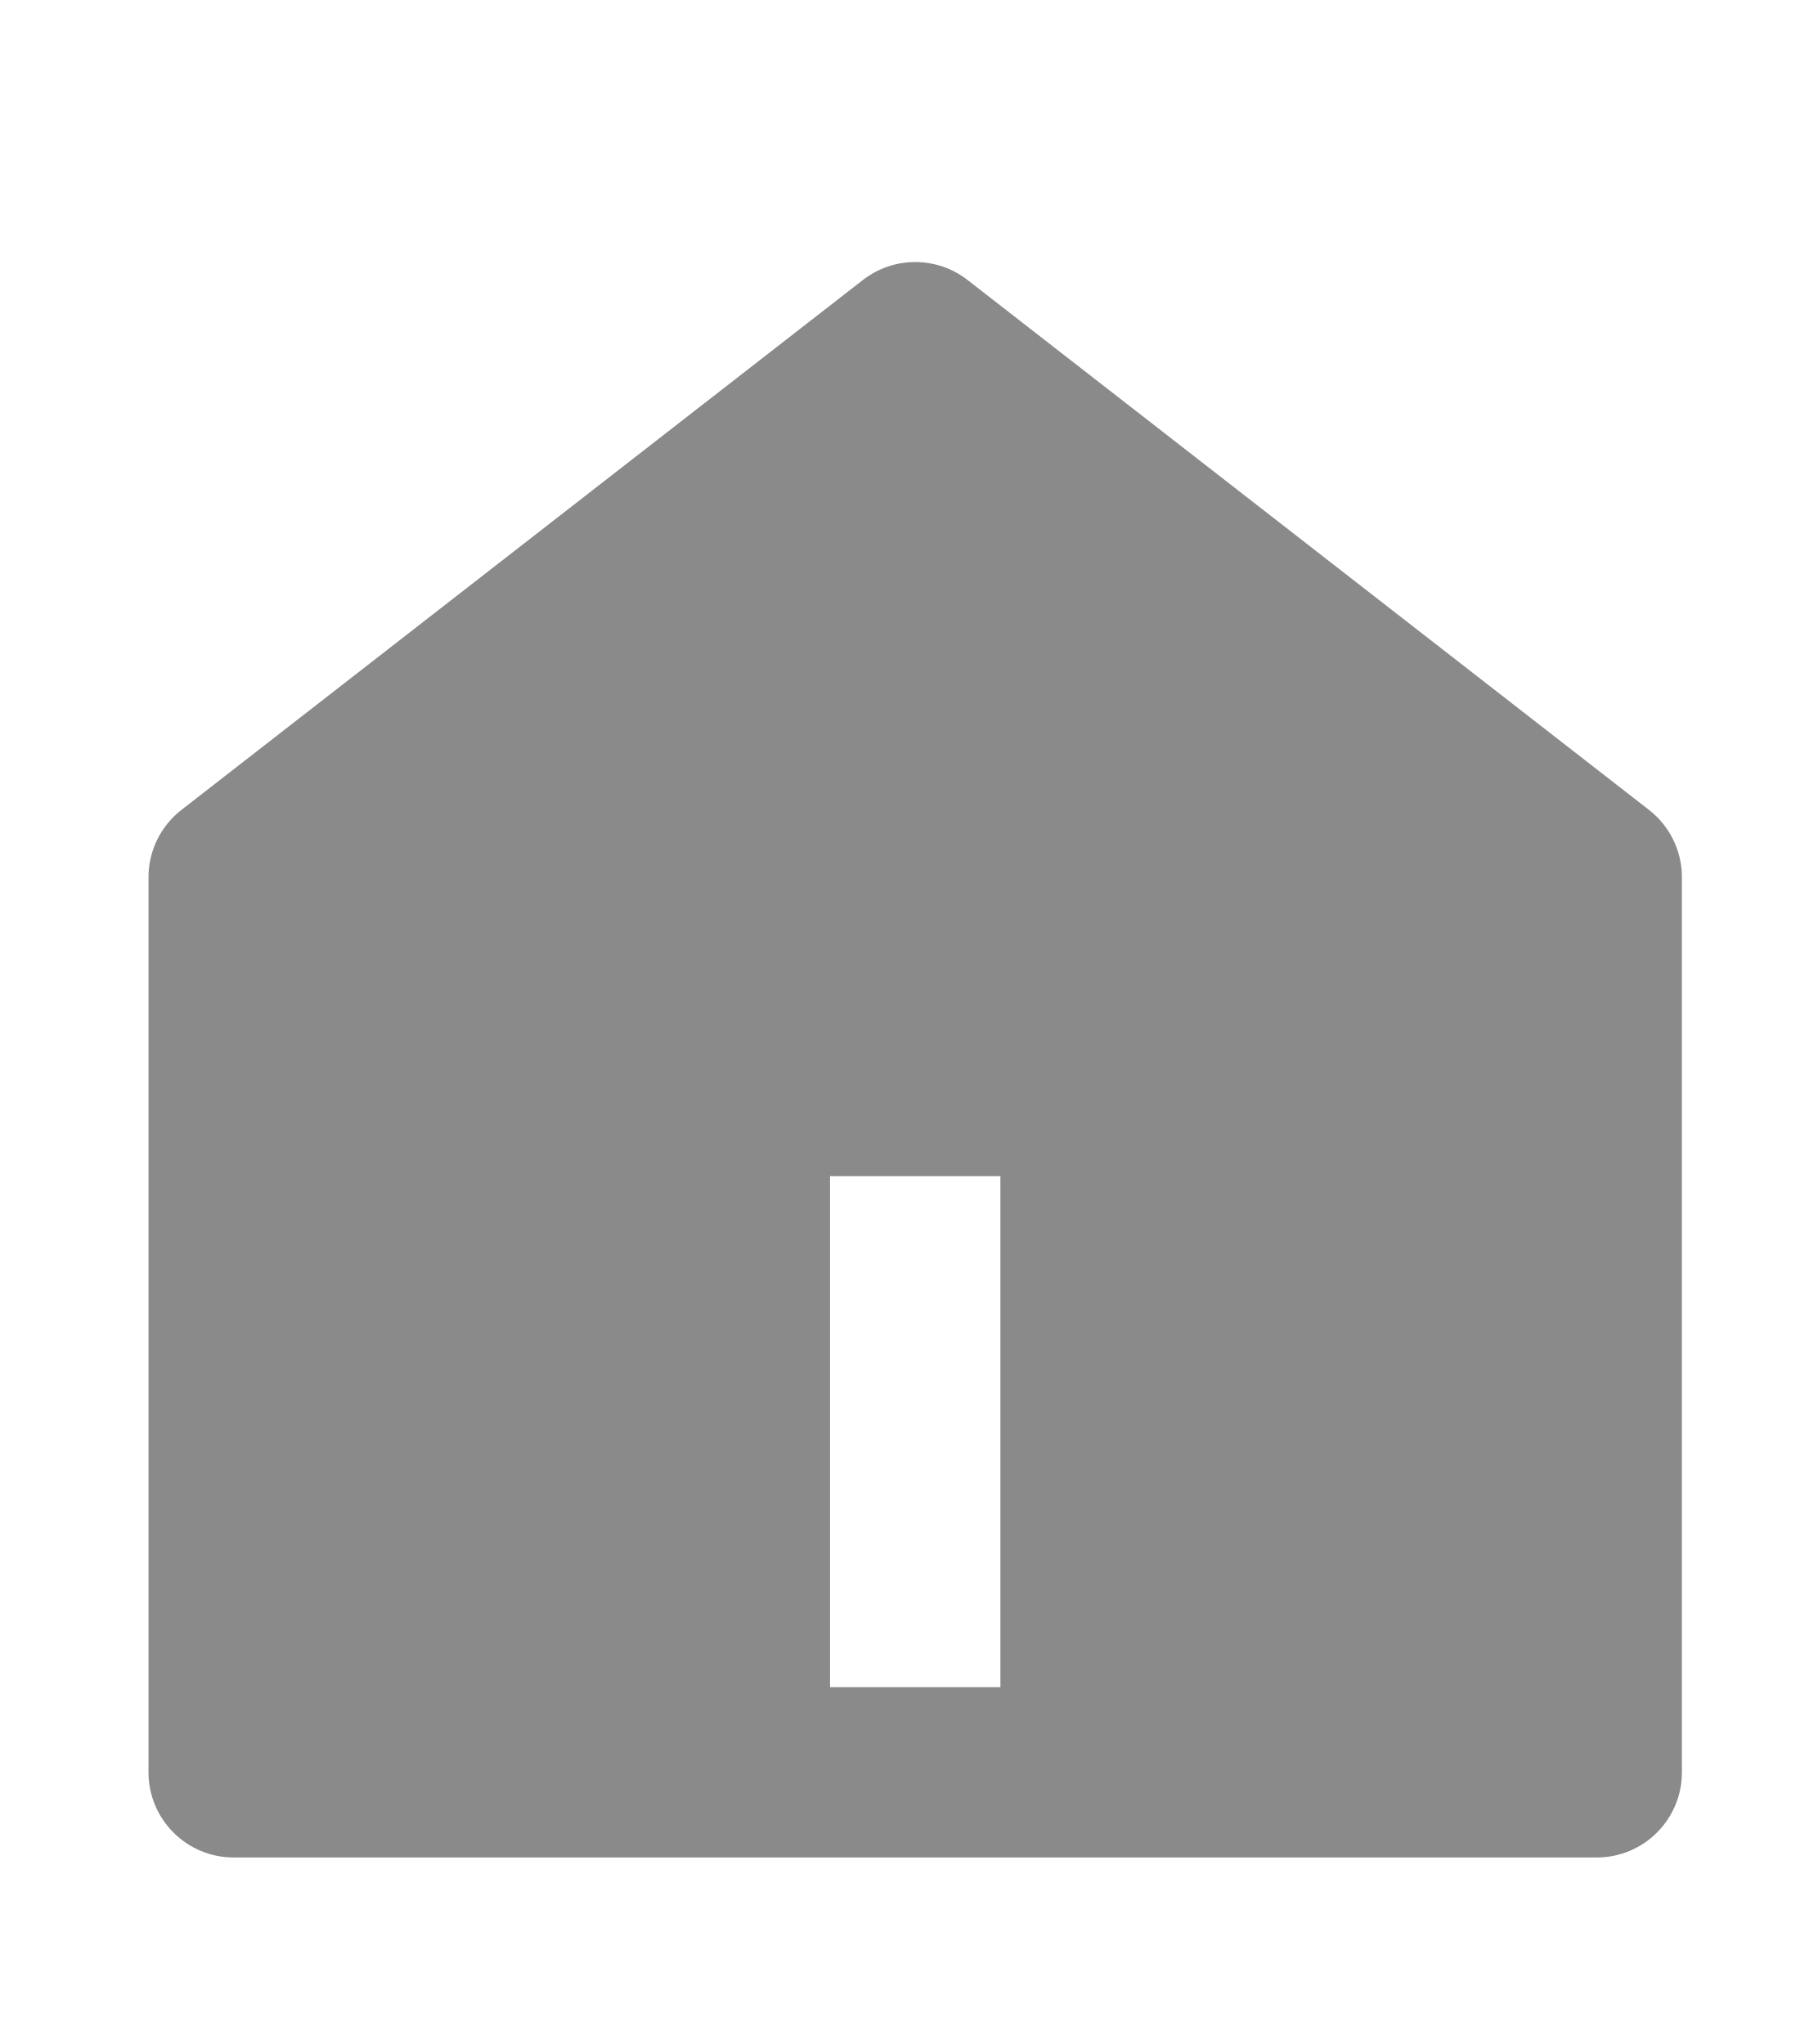
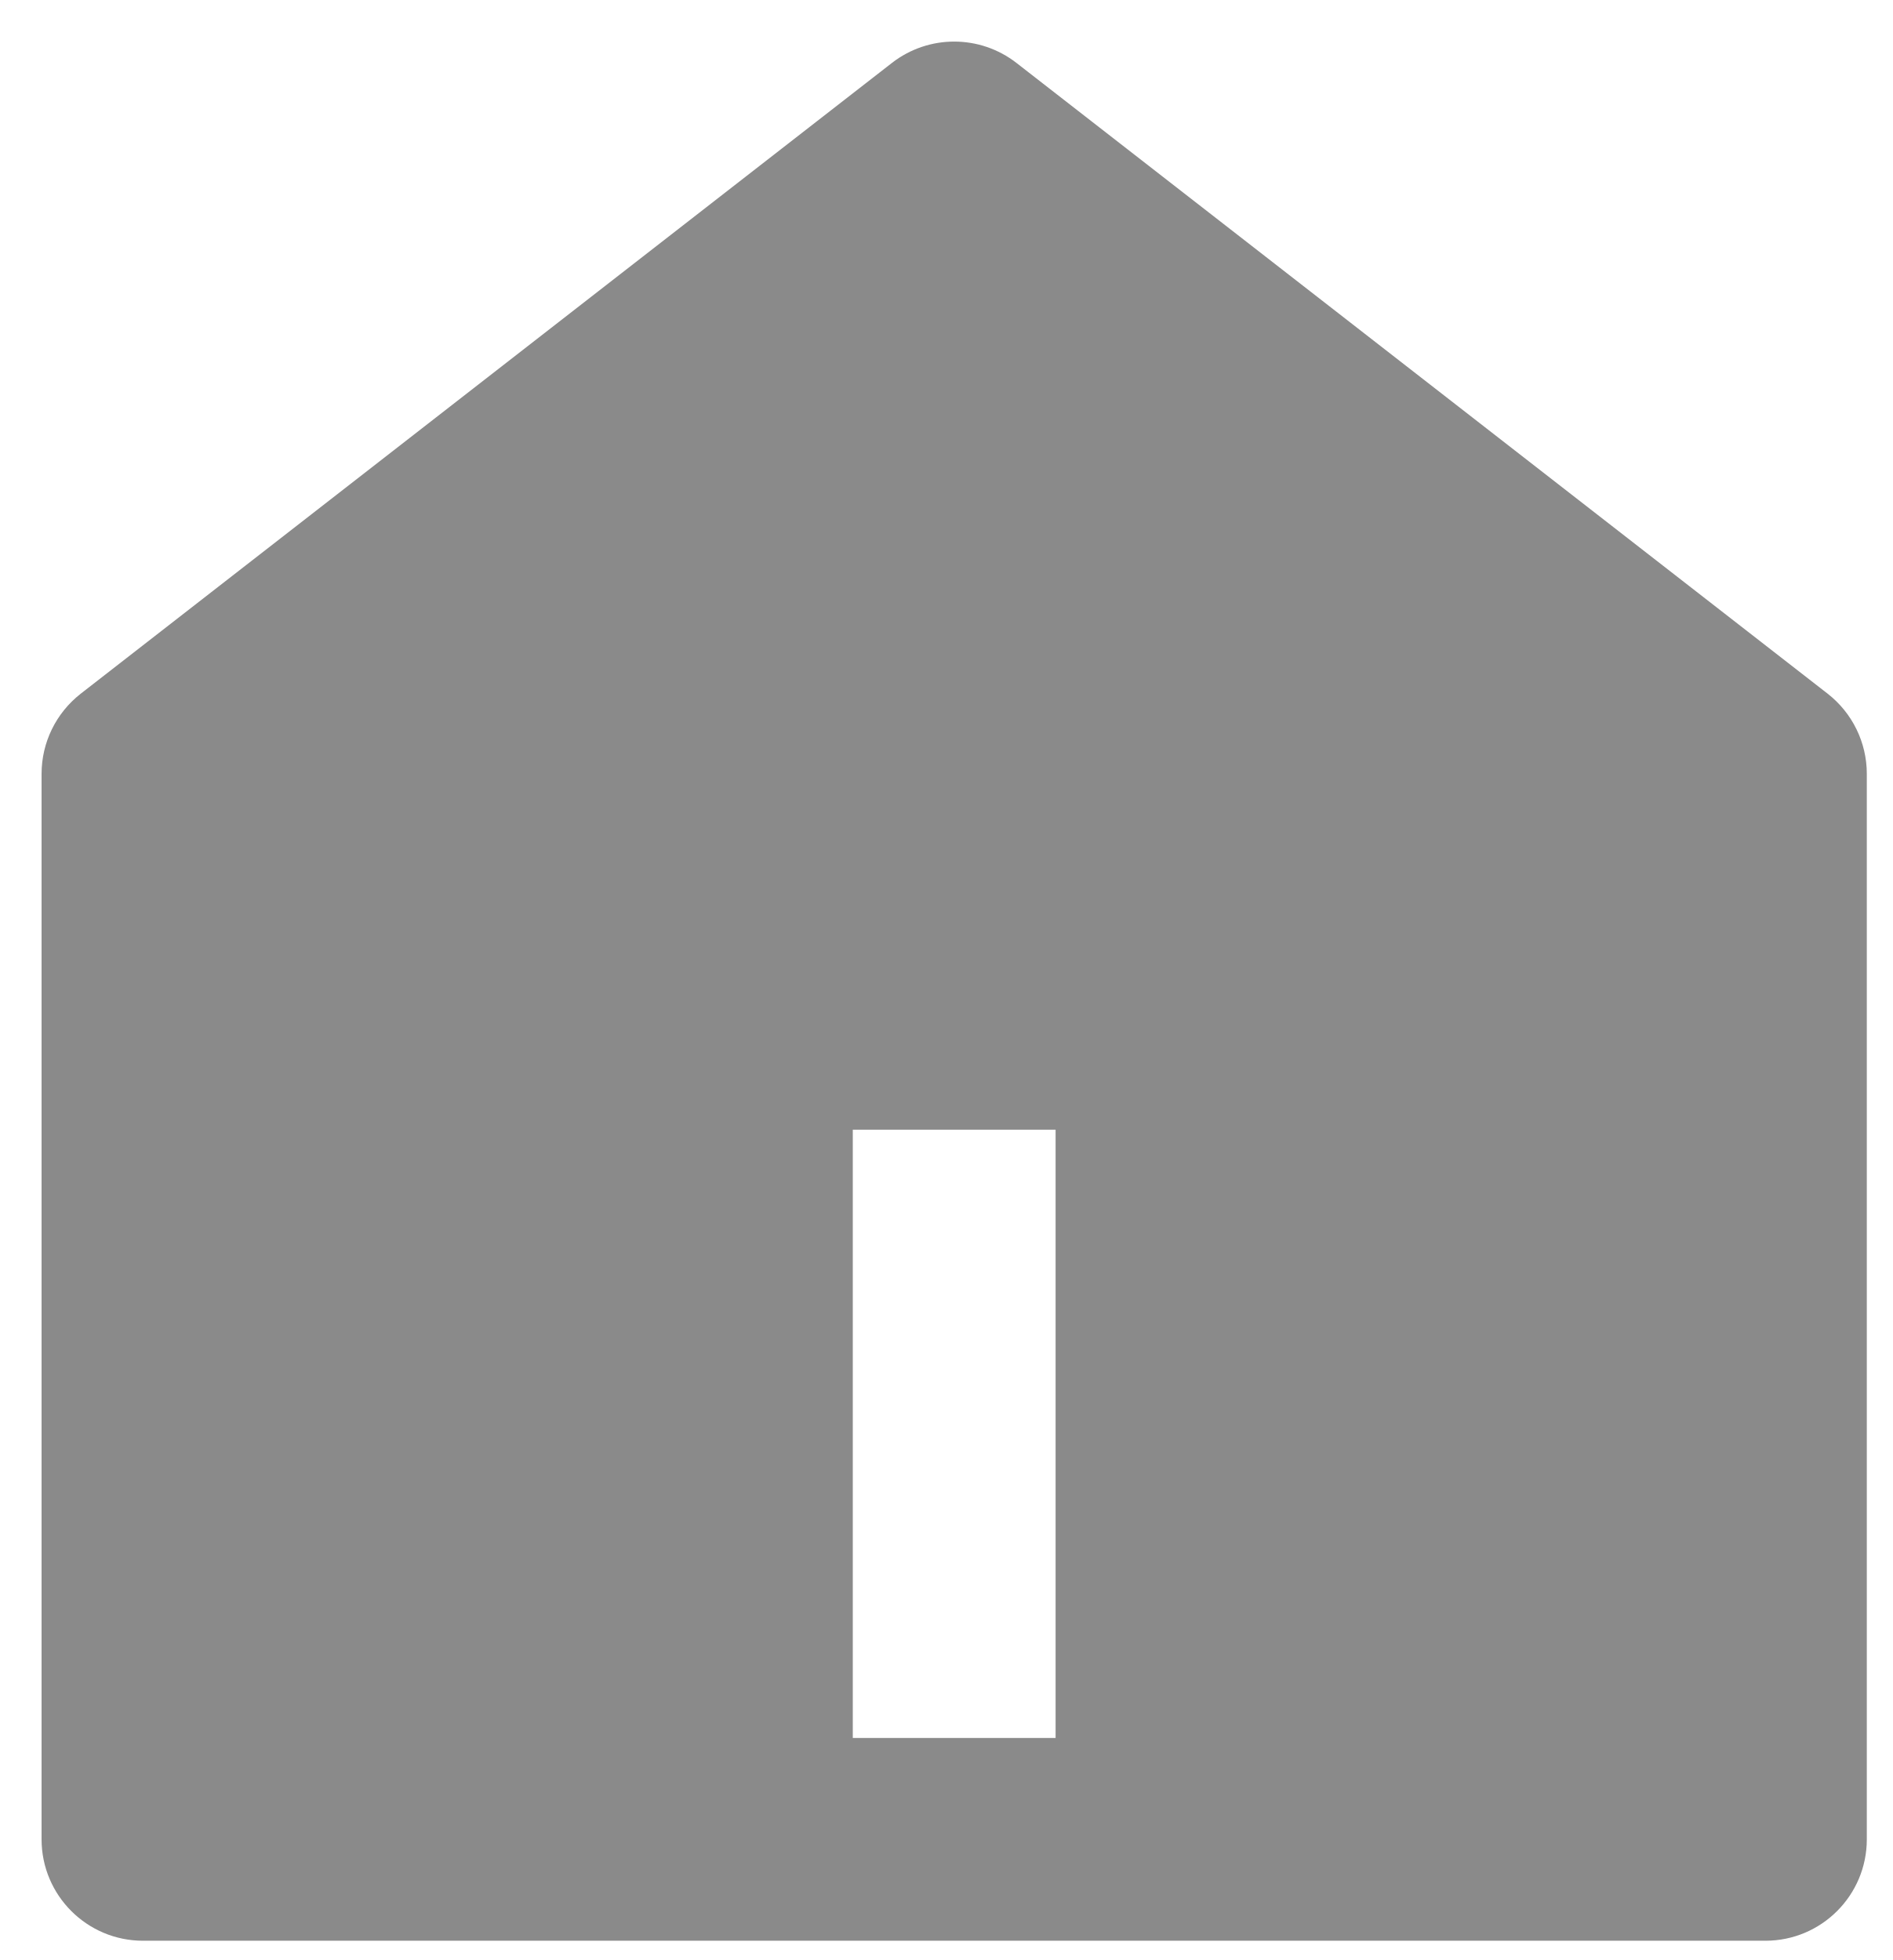
- <svg xmlns="http://www.w3.org/2000/svg" width="32" height="36" viewBox="0 0 32 36" fill="none">
-   <path d="M29.615 31.215C29.615 32.044 28.944 32.715 28.115 32.715H4.115C3.287 32.715 2.615 32.044 2.615 31.215V15.449C2.615 14.986 2.829 14.549 3.194 14.265L15.194 4.931C15.736 4.51 16.494 4.51 17.036 4.931L29.036 14.265C29.401 14.549 29.615 14.986 29.615 15.449V31.215ZM14.615 20.715V29.715H17.615V20.715H14.615Z" fill="#8A8A8A" />
+ <svg xmlns="http://www.w3.org/2000/svg" width="28" height="29" viewBox="0 0 28 29" fill="none">
+   <path d="M27.615 27.215C27.615 28.043 26.944 28.715 26.115 28.715H2.115C1.287 28.715 0.615 28.043 0.615 27.215V11.449C0.615 10.986 0.829 10.549 1.194 10.264L13.194 0.931C13.736 0.51 14.494 0.51 15.036 0.931L27.036 10.264C27.401 10.549 27.615 10.986 27.615 11.449V27.215ZM12.615 16.715V25.715H15.615V16.715H12.615Z" fill="#8A8A8A" />
</svg>
